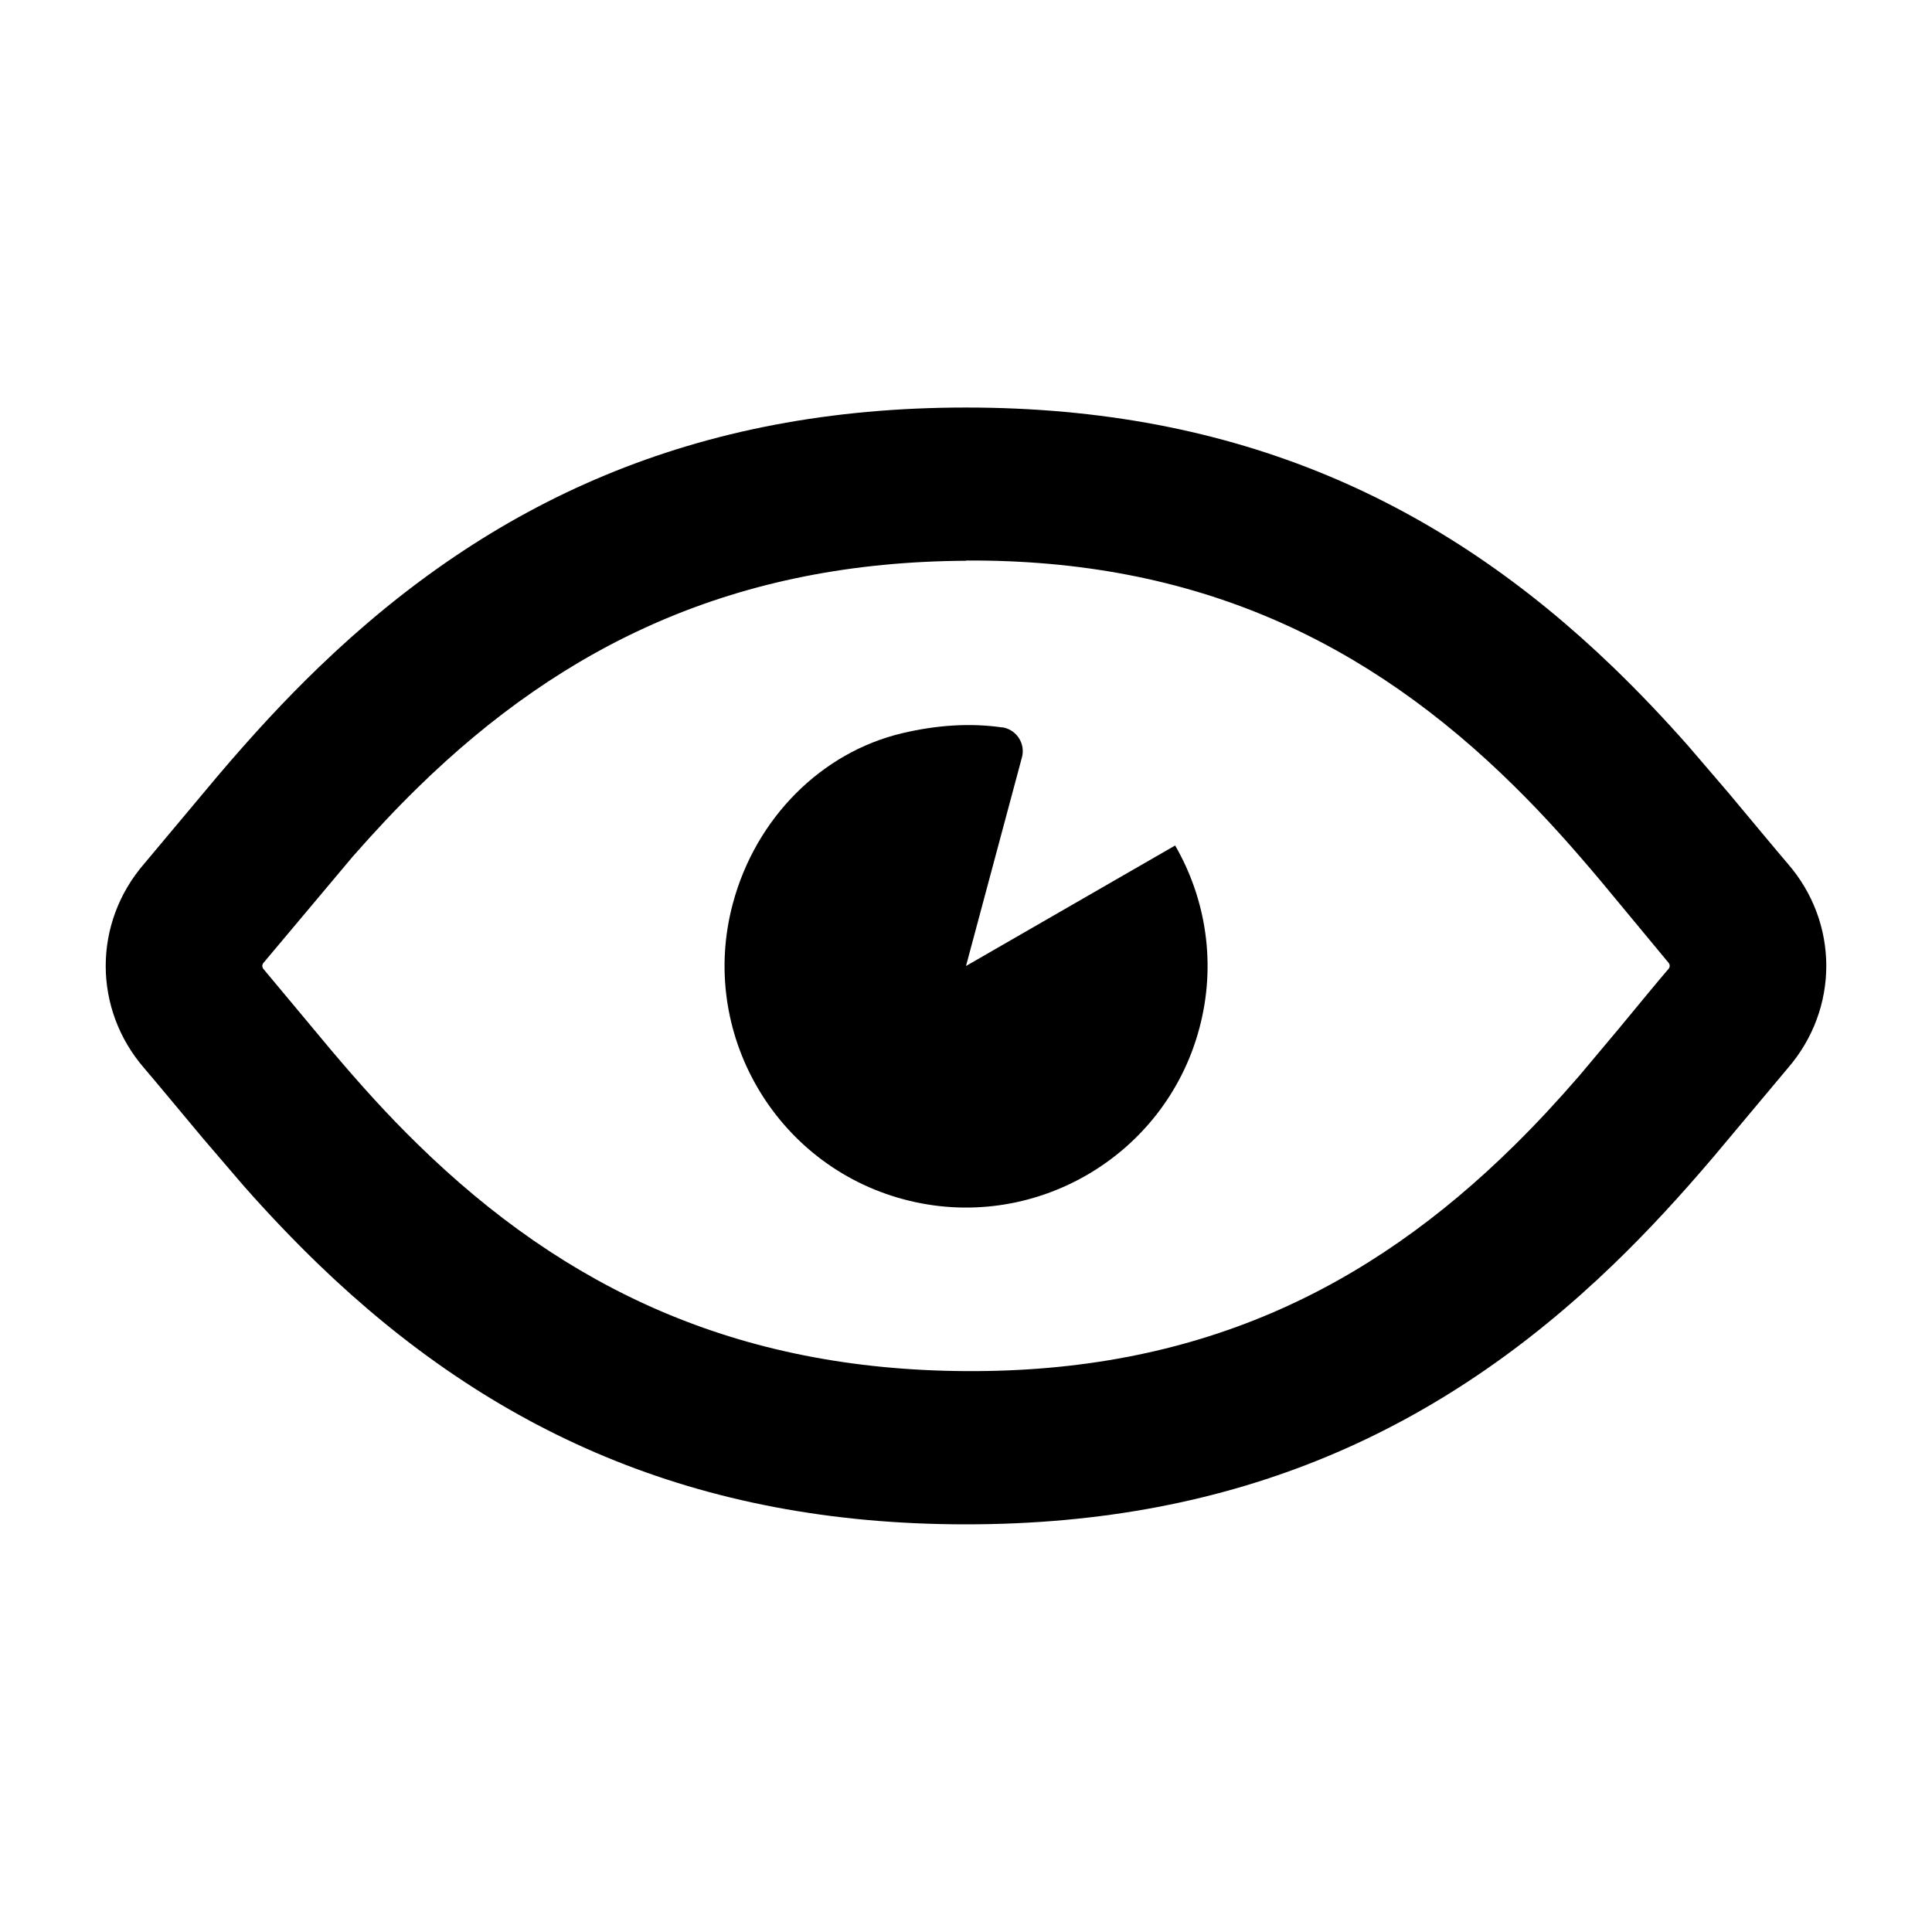
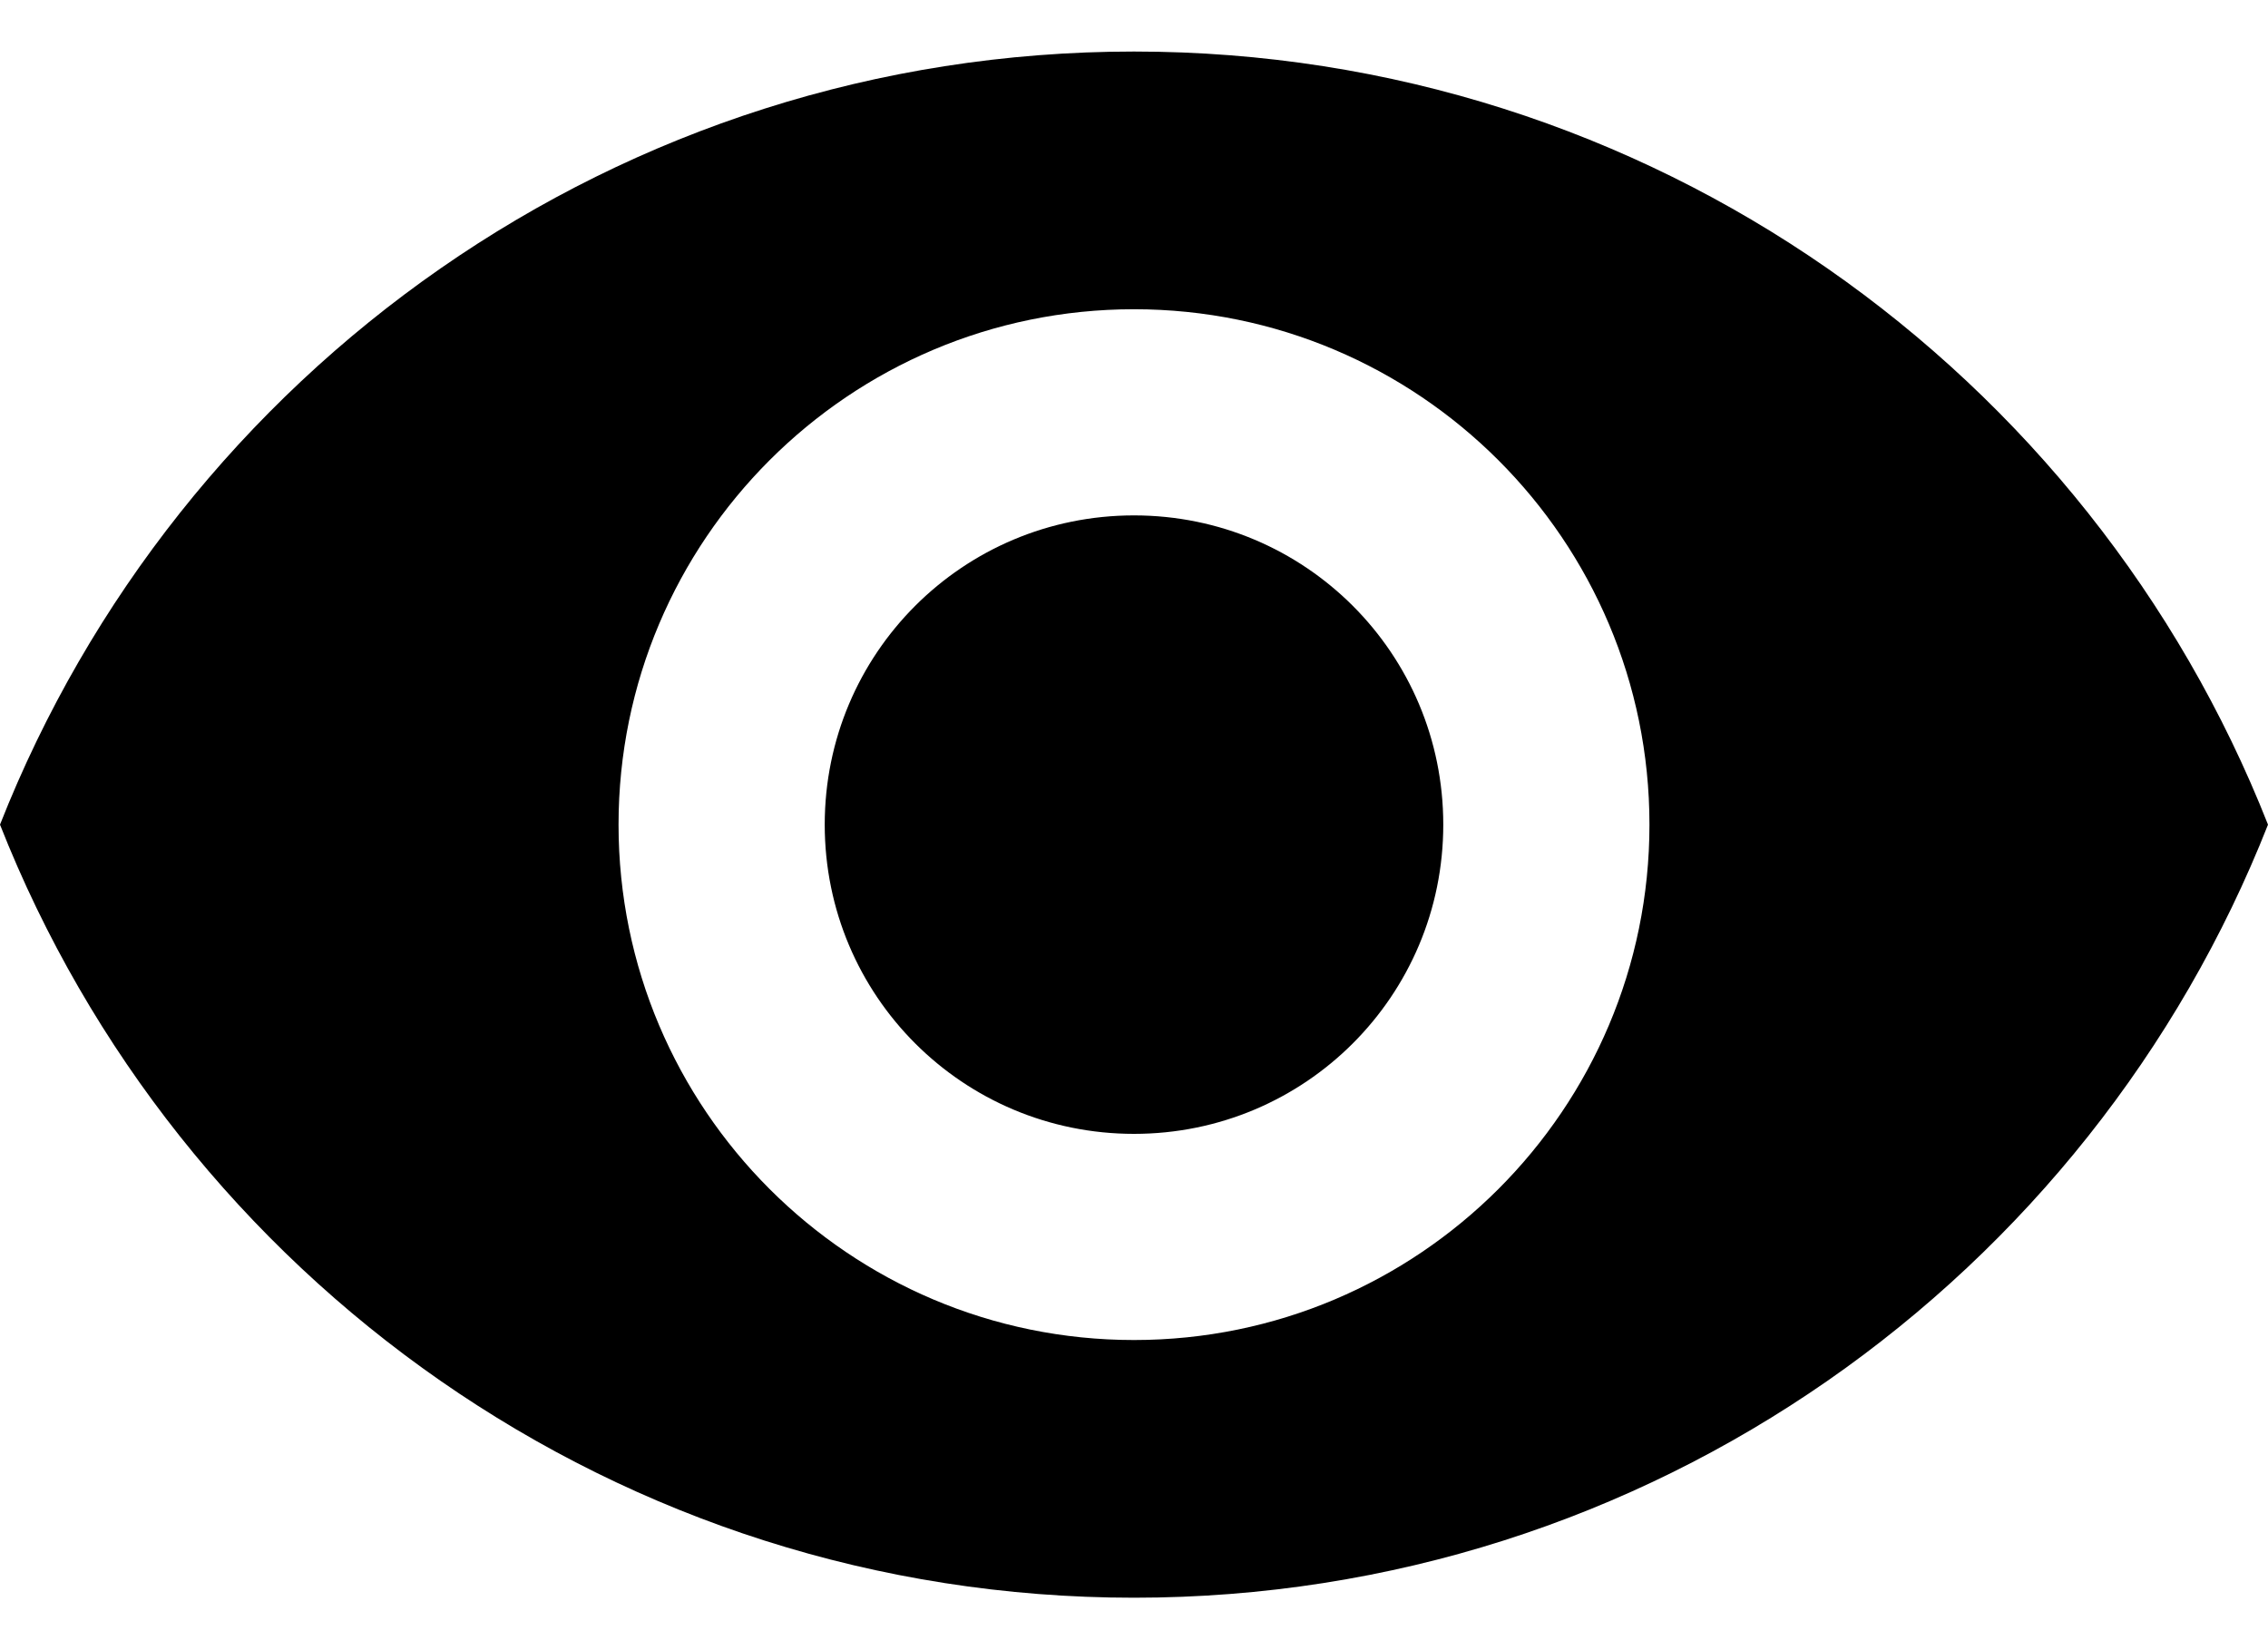
- <svg xmlns="http://www.w3.org/2000/svg" height="16" viewBox="0 0 16 16" width="16">
-   <path d="m8 3.375c2.246 0 3.935.777 5.363 2.154.211.204.41.413.617.647l.337.393c.165.197.416.5.488.583.426.49.426 1.204 0 1.695l-.614.733c-.287.337-.547.619-.828.89-1.428 1.377-3.117 2.154-5.363 2.154-2.246 0-3.935-.777-5.363-2.154-.211-.204-.41-.413-.617-.647l-.337-.393c-.165-.197-.416-.5-.488-.583-.426-.491-.426-1.204-0-1.695l.614-.733c.287-.337.547-.619.828-.89 1.428-1.377 3.117-2.154 5.363-2.154zm.001 1.269c-1.898.01-3.321.684-4.544 1.881-.182.178-.354.362-.536.569l-.739.88c-.013.015-.013.036-0.0.051l.554.664c.253.3.478.548.721.785 1.223 1.197 2.645 1.871 4.544 1.881 1.899.01 3.32-.663 4.546-1.875.181-.179.352-.363.533-.572l.328-.391c.141-.171.342-.415.41-.493.013-.015.013-.036-0-.051l-.552-.666c-.254-.303-.477-.551-.719-.79-1.226-1.212-2.647-1.885-4.546-1.875zm.297 1.379c.109.015.186.117.17.226-.001.008-.003.016-.005.024l-.463 1.727c1.155-.666 1.732-.998 1.732-.998.256.443.343.984.2 1.516-.285 1.065-1.384 1.7-2.449 1.414-1.065-.285-1.7-1.384-1.414-2.449.19-.71.735-1.253 1.403-1.411.292-.069.567-.085.826-.048z" fill-rule="evenodd" />
+ <svg xmlns="http://www.w3.org/2000/svg" width="22" height="16" viewBox="0 0 22 16">
+   <path d="M11 0.5C6 0.5 1.73 3.61 0 8C1.73 12.39 6 15.5 11 15.5C16 15.5 20.27 12.39 22 8C20.27 3.61 16 0.5 11 0.5ZM11 13C8.24 13 6 10.76 6 8C6 5.24 8.24 3 11 3C13.76 3 16 5.24 16 8C16 10.76 13.76 13 11 13ZM11 5C9.34 5 8 6.34 8 8C8 9.66 9.34 11 11 11C12.66 11 14 9.66 14 8C14 6.34 12.66 5 11 5Z" fill-rule="evenodd" />
</svg>
